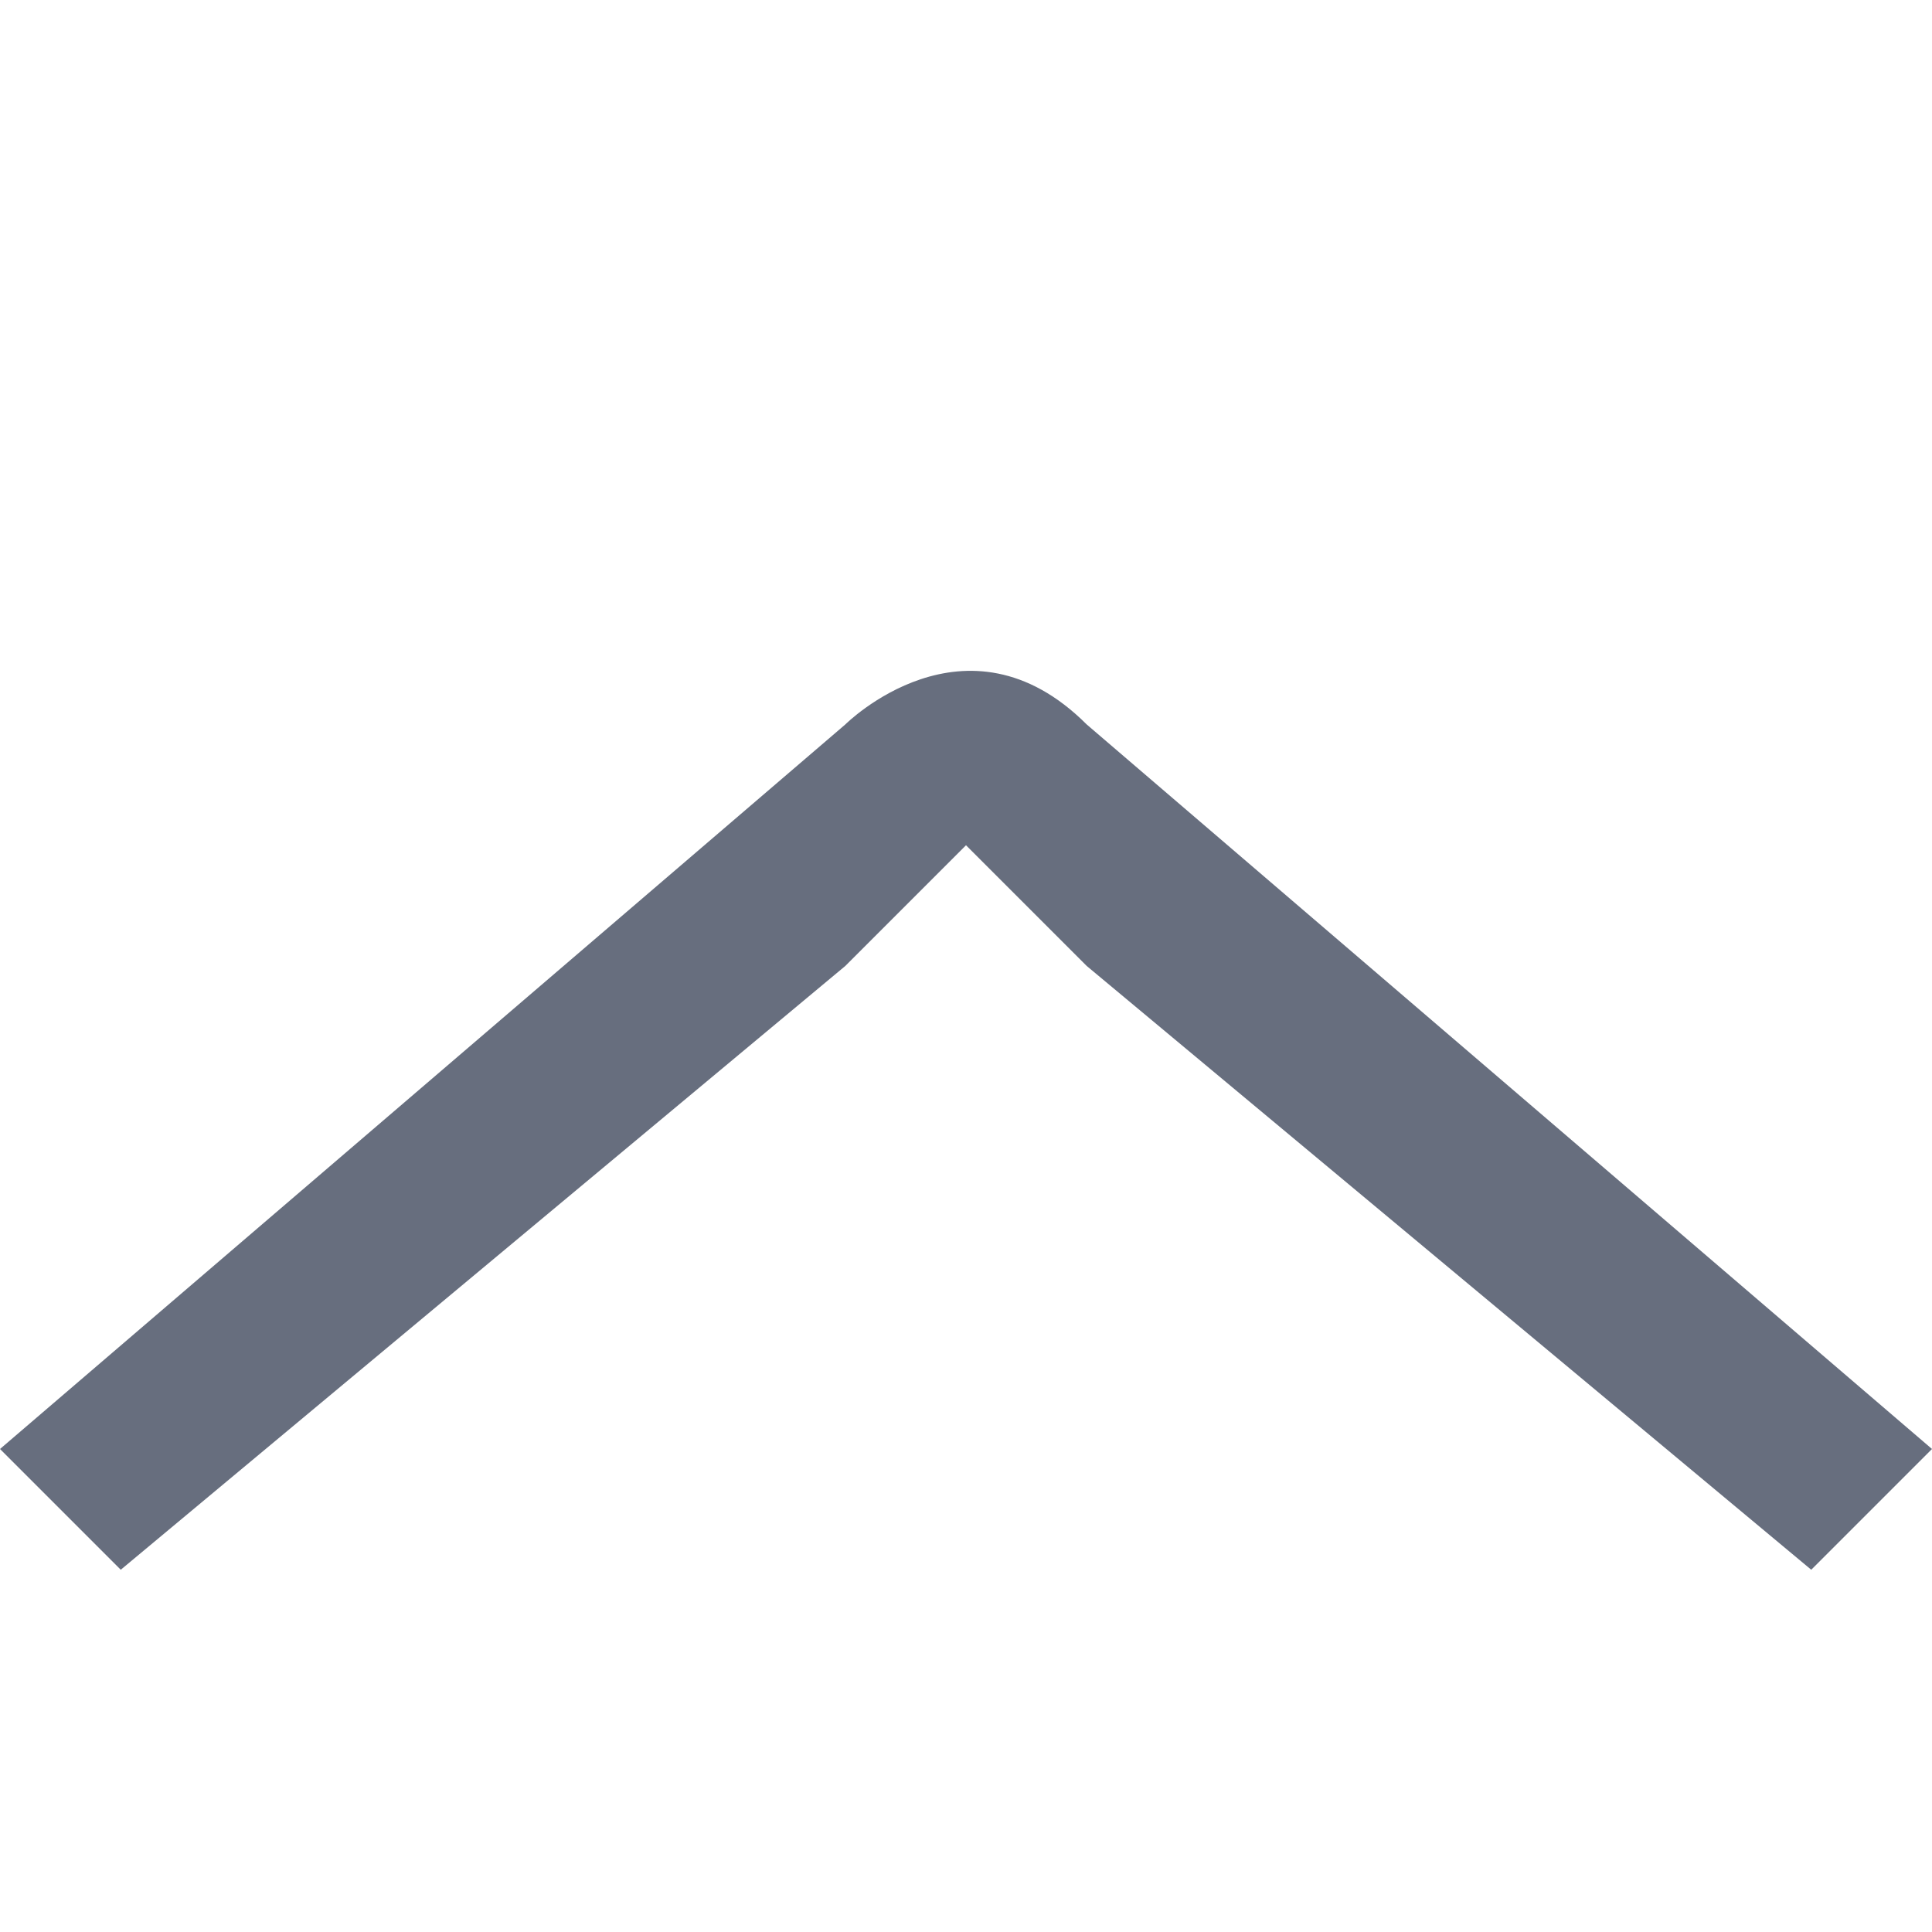
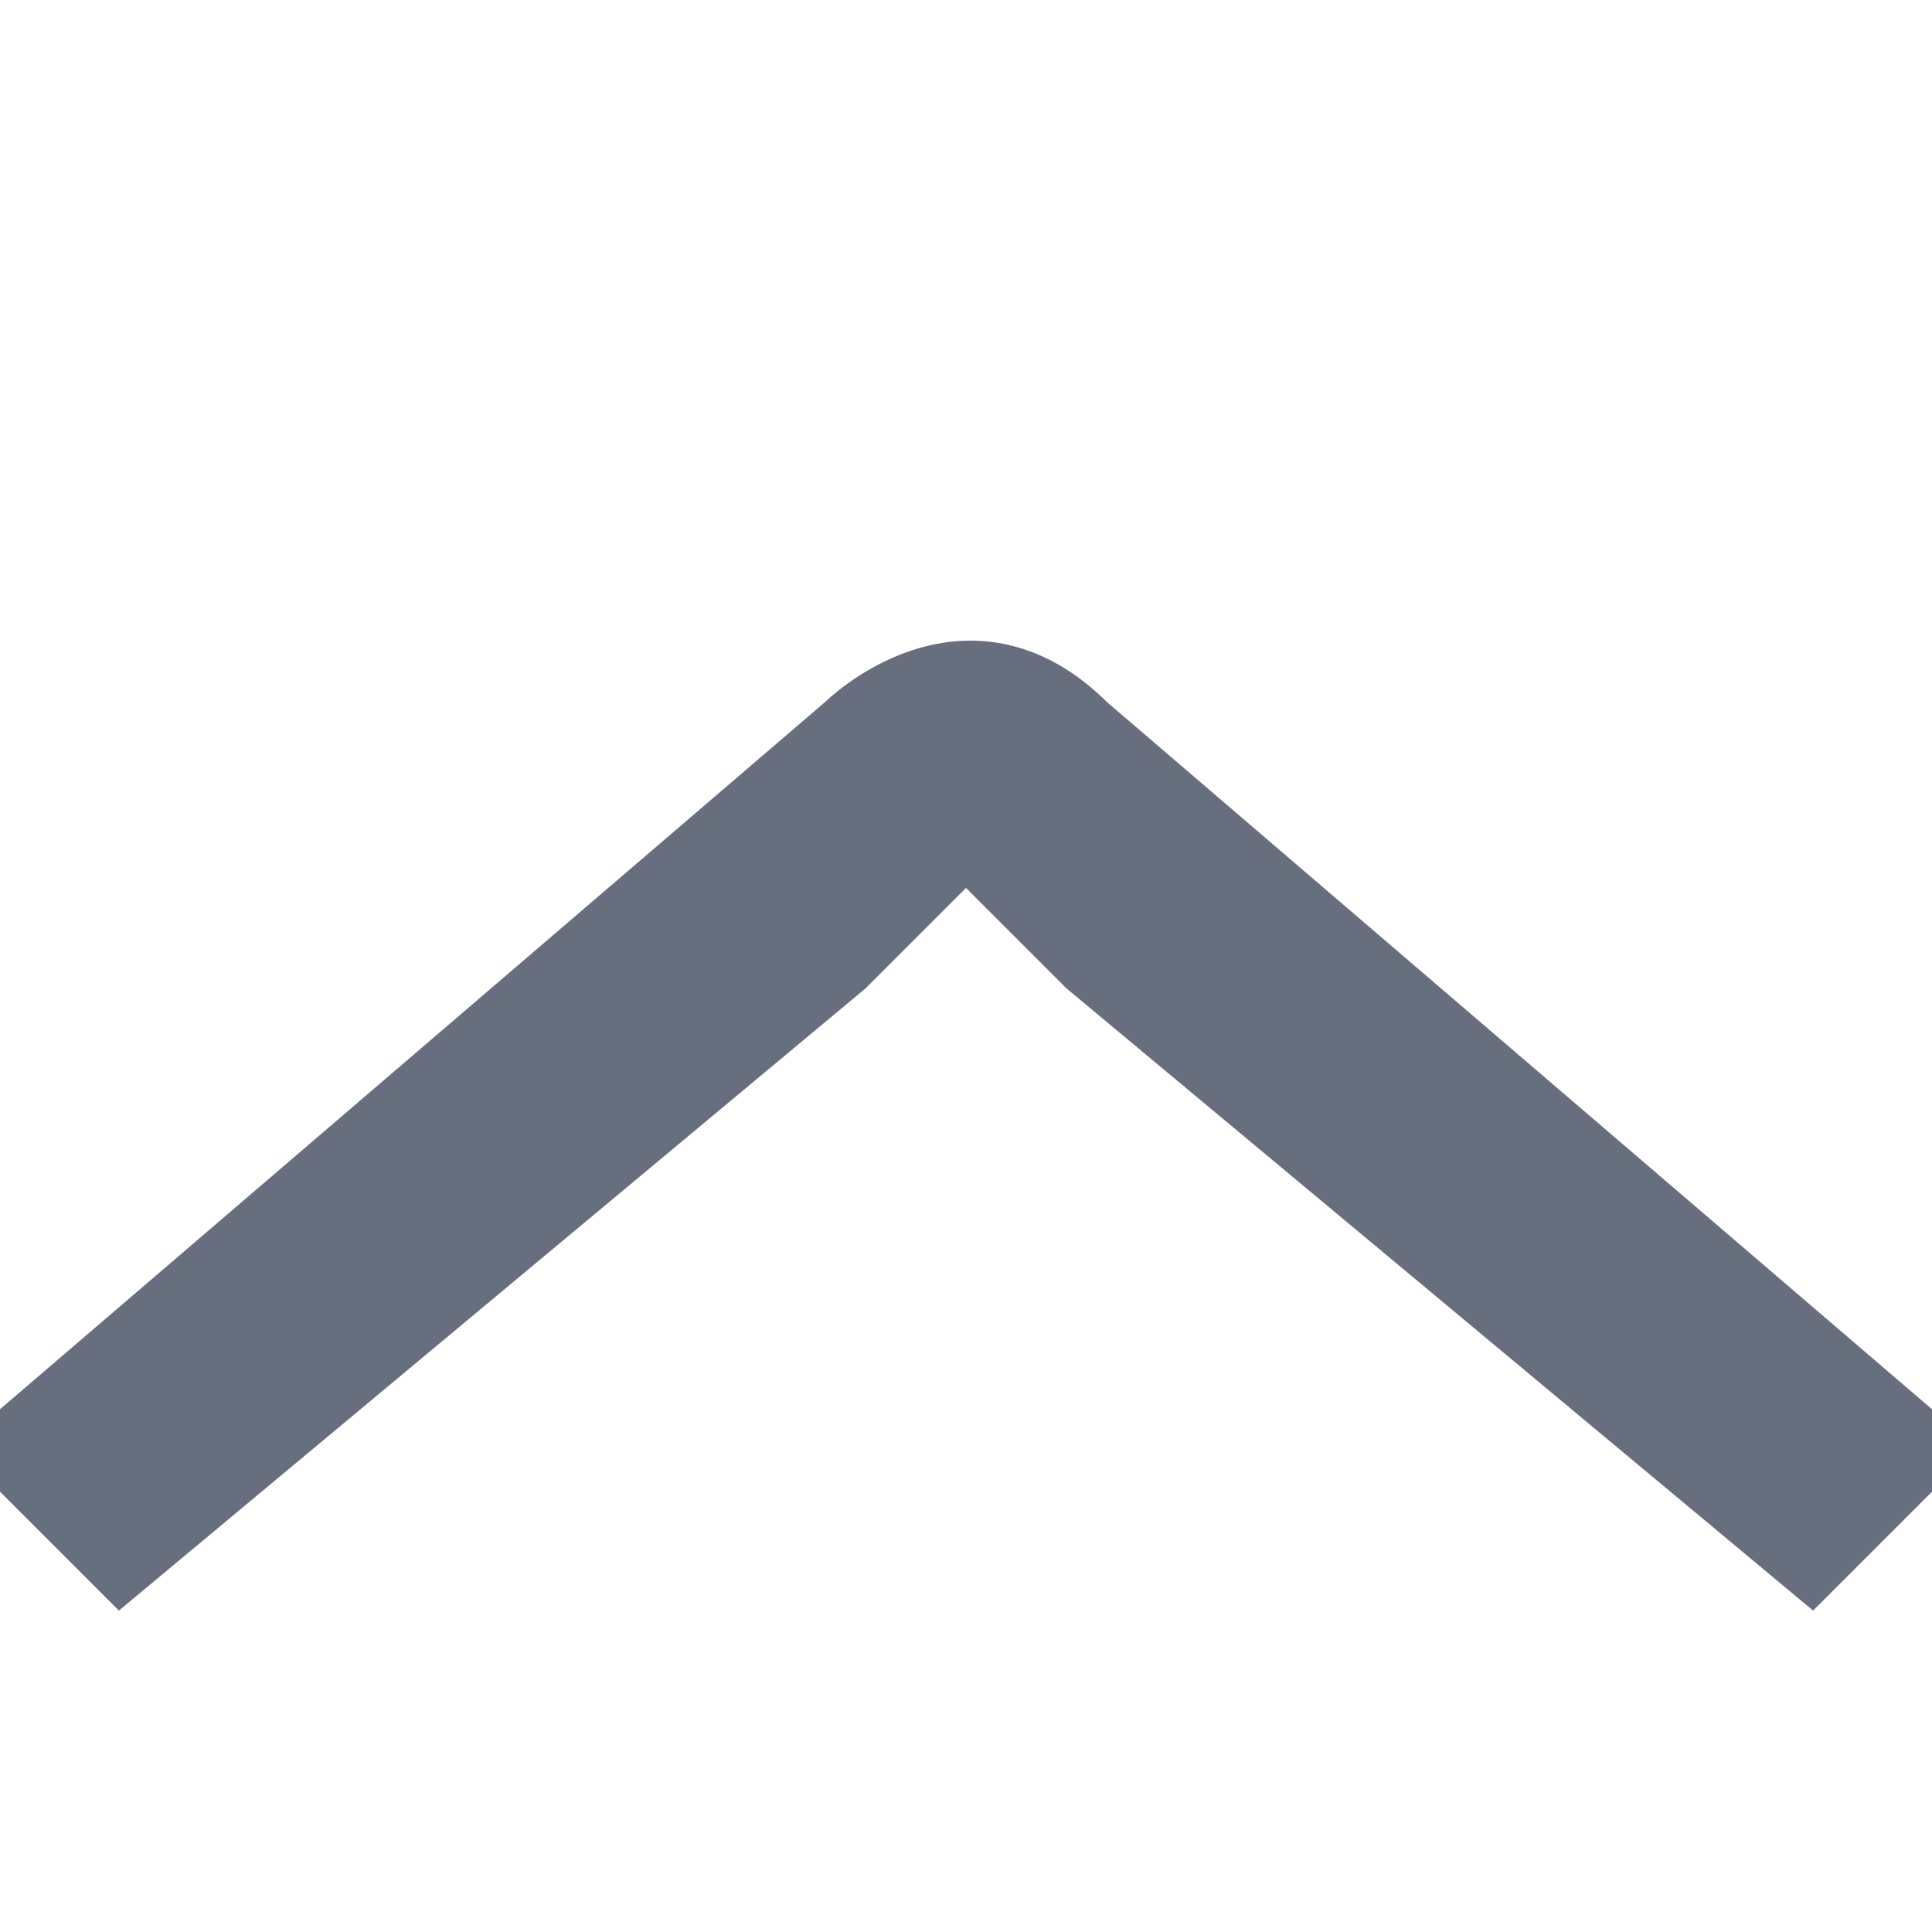
- <svg xmlns="http://www.w3.org/2000/svg" version="1.1" width="32" height="32" fill="#676E7EFF">
-   <path d="M0,24 L14,12 C14,12 16,10 18,12 L32,24 L30,26 L18,16 16,14, 14,16 L2,26 L0,24" fill="#676E7EFF" />
+ <svg xmlns="http://www.w3.org/2000/svg" version="1.1" viewBox="0 0 32 32" fill="#676E7EFF" stroke="#676E7EFF">
+   <path d="M0,24 L14,12 C14,12 16,10 18,12 L32,24 L30,26 L18,16 16,14, 14,16 L2,26 L0,24" />
</svg>
